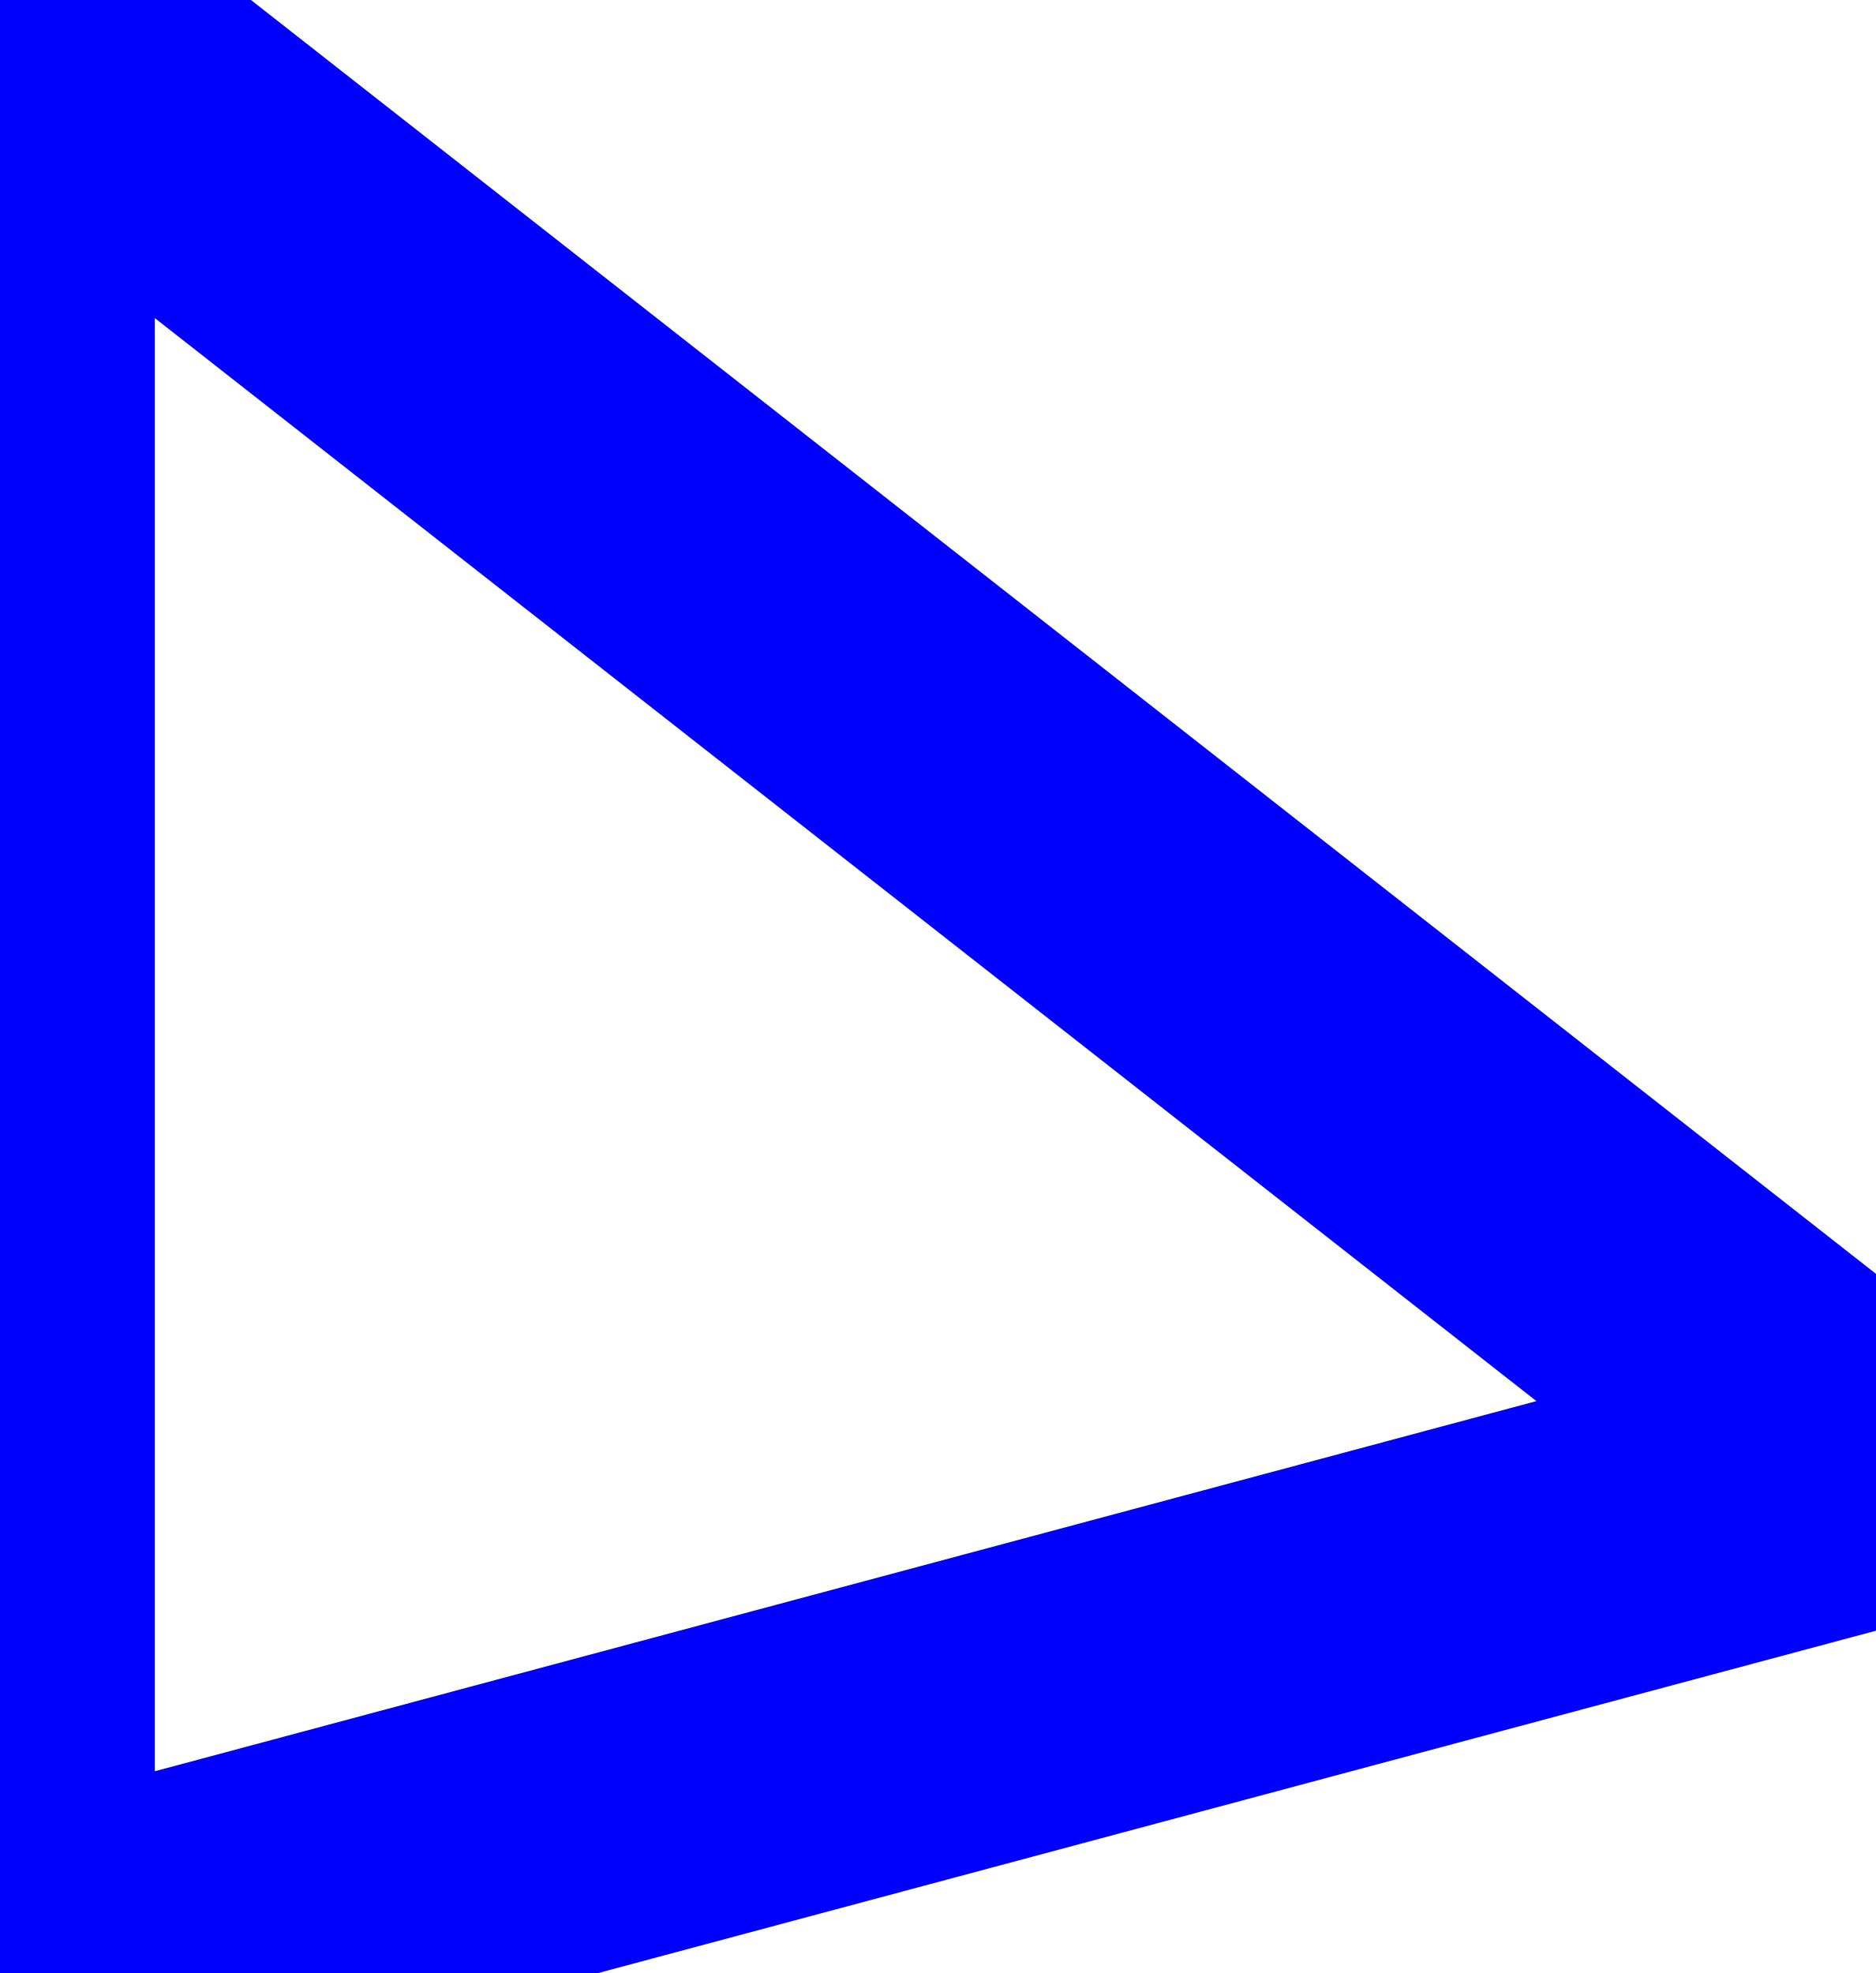
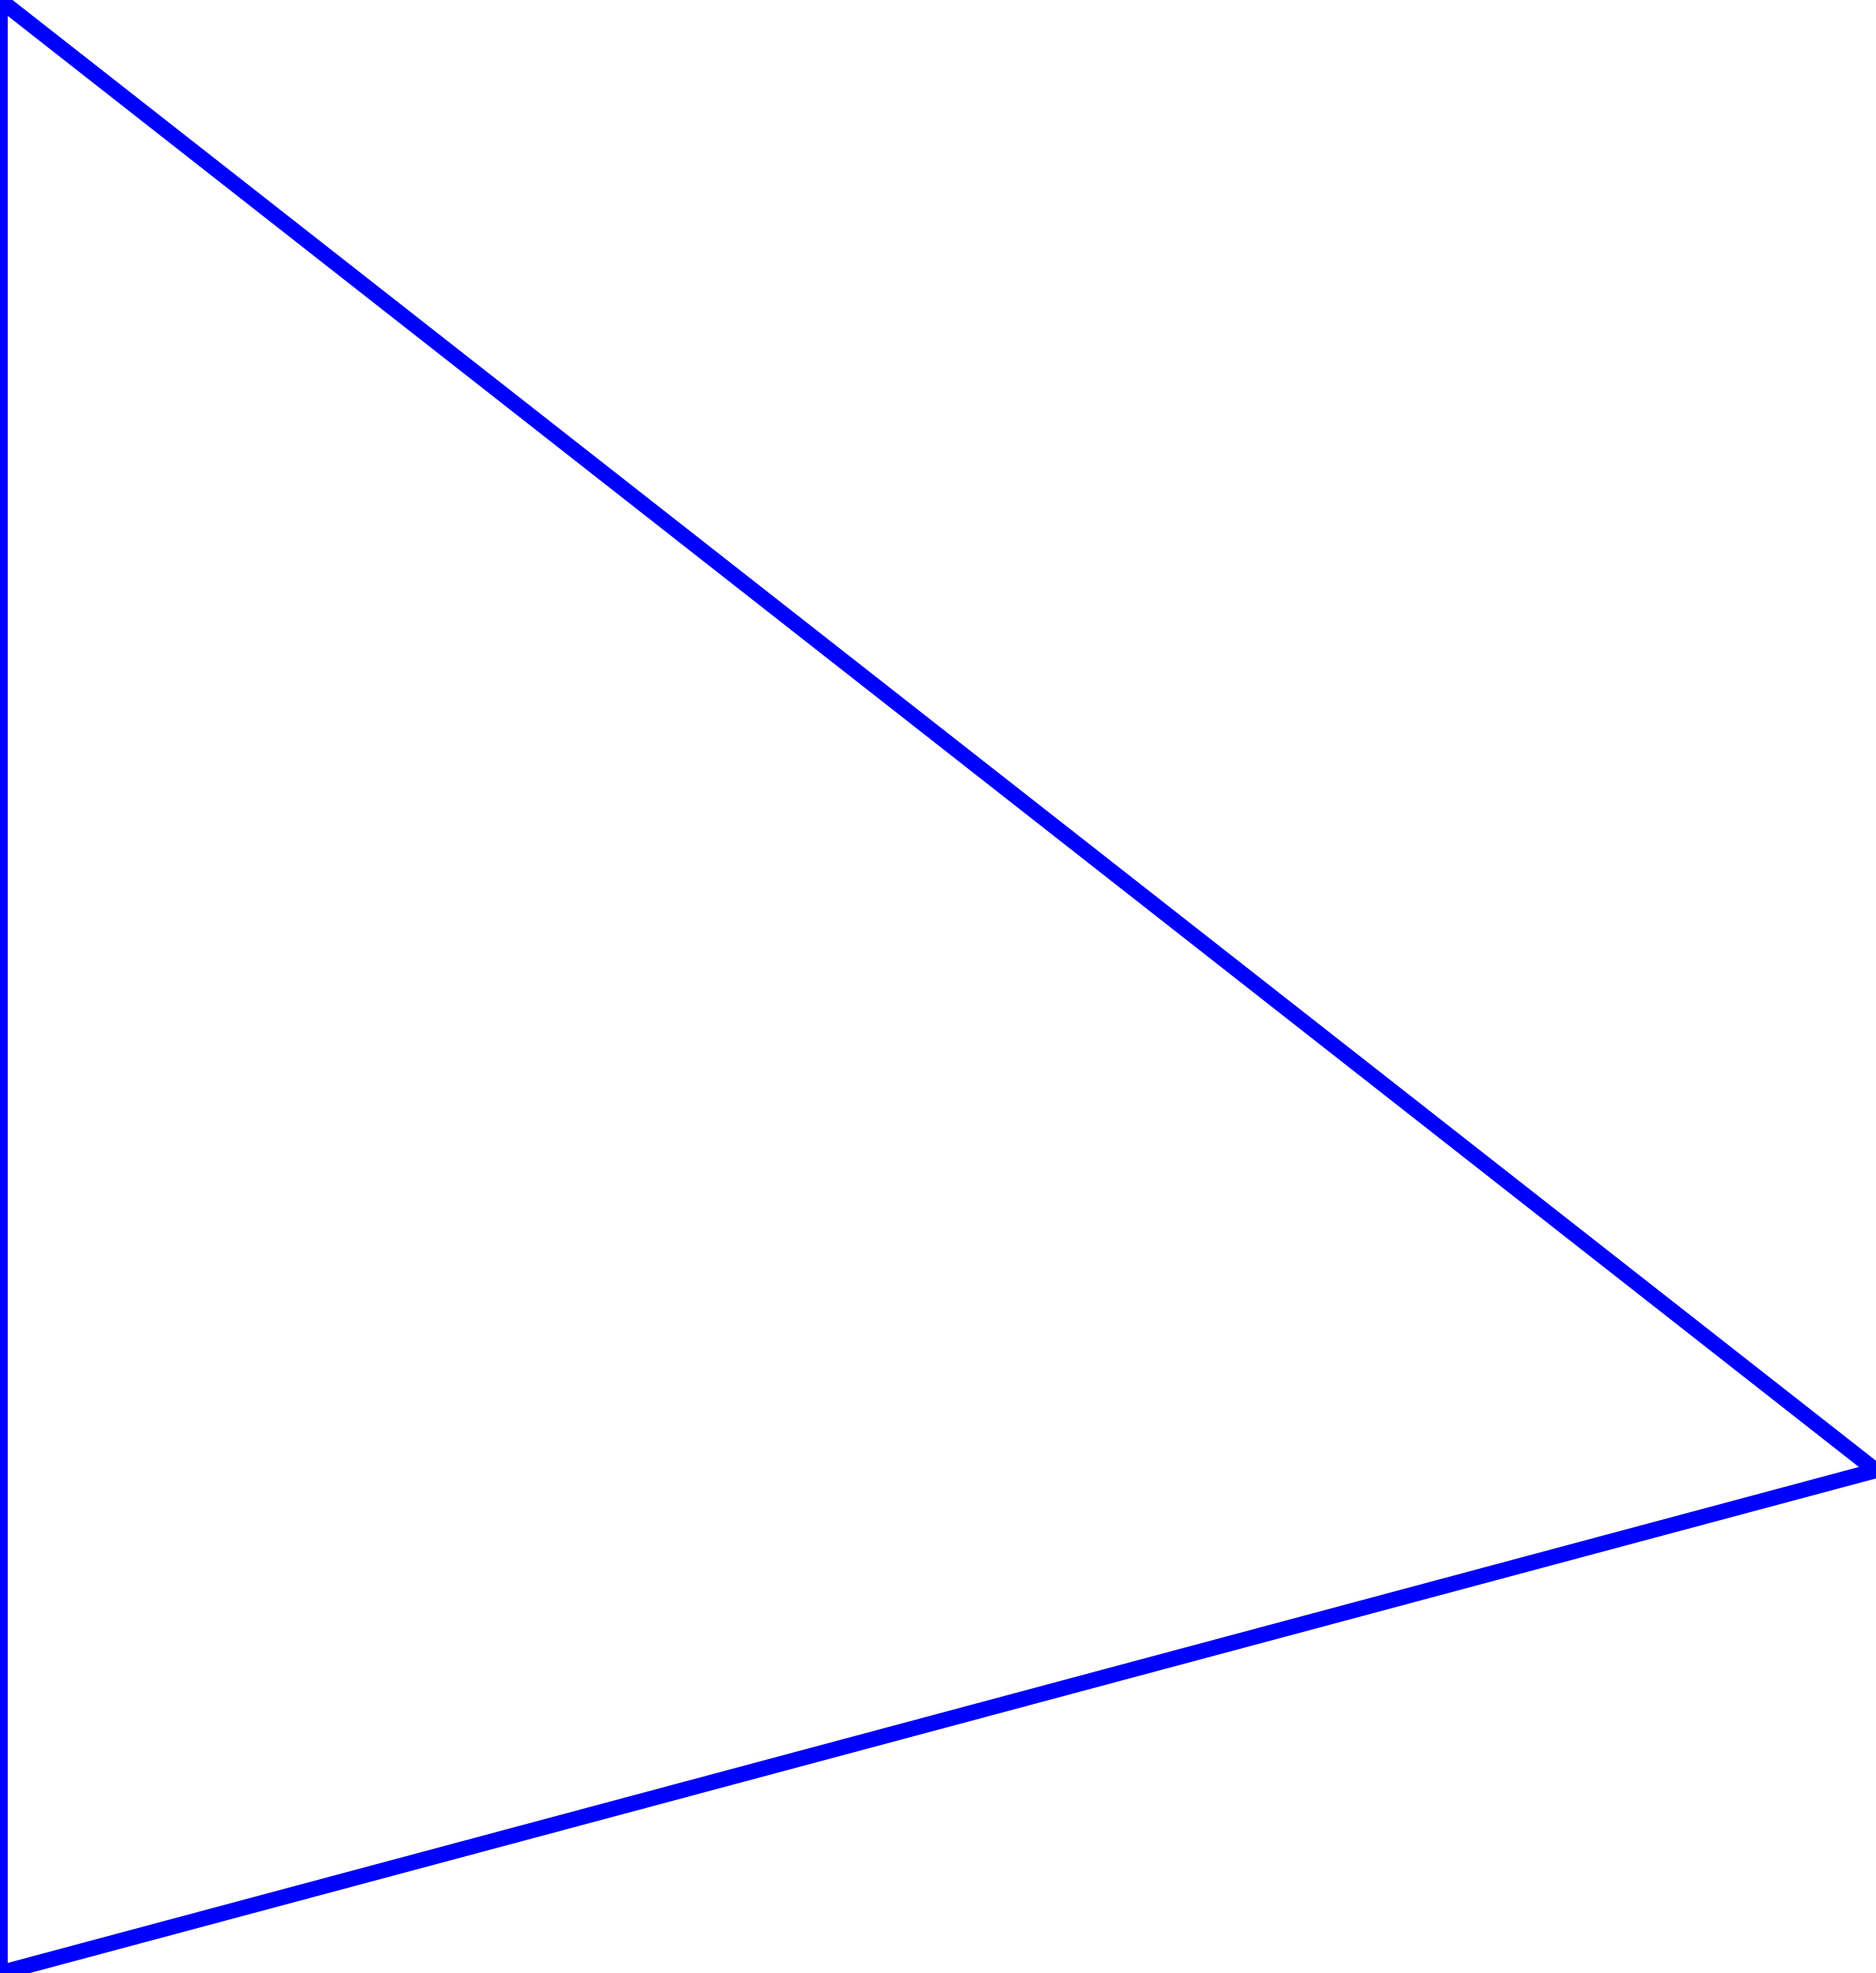
<svg xmlns="http://www.w3.org/2000/svg" width="6.058in" height="6.372in" viewBox="0 0 6.058 6.372" version="1.1">
-   <path id="face0-cut" style="fill:none;stroke:#0000FF;stroke-width:1;stroke-miterlimit:4;stroke-dasharray:none;stroke-linejoin:round;stroke-linecap:round" d="M 6.058,4.749 L 3.011426030362546e-12,2.272461585172042e-12 L 2.272461585172042e-12,6.372 L 6.058,4.749 " />
-   <path id="face0-interior" style="fill:none;stroke:#FF0000;stroke-width:1;stroke-miterlimit:4;stroke-dasharray:none;stroke-linejoin:round;stroke-linecap:round" d="M 6.058,4.749 M 3.011426030362546e-12,2.272461585172042e-12 M 2.272461585172042e-12,6.372 " />
-   <path id="face0-interior" style="fill:none;stroke:#00FF00;stroke-width:1;stroke-miterlimit:4;stroke-dasharray:none;stroke-linejoin:round;stroke-linecap:round" d="M 6.058,4.749 M 3.011426030362546e-12,2.272461585172042e-12 M 2.272461585172042e-12,6.372 " />
+   <path id="face0-cut" style="fill:none;stroke:#0000FF;stroke-width:.05;stroke-miterlimit:4;stroke-dasharray:none;stroke-linejoin:round;stroke-linecap:round" d="M 6.058,4.749 L 7.391031193047433e-13,1.3867411423909767e-16 L 1.3867411423909767e-16,6.372 L 6.058,4.749 " />
+   <path id="face0-interior" style="fill:none;stroke:#FF0000;stroke-width:.05;stroke-miterlimit:4;stroke-dasharray:none;stroke-linejoin:round;stroke-linecap:round" d="M 6.058,4.749 M 7.391031193047433e-13,1.3867411423909767e-16 M 1.3867411423909767e-16,6.372 " />
+   <path id="face0-interior" style="fill:none;stroke:#00FF00;stroke-width:.05;stroke-miterlimit:4;stroke-dasharray:none;stroke-linejoin:round;stroke-linecap:round" d="M 6.058,4.749 M 7.391031193047433e-13,1.3867411423909767e-16 M 1.3867411423909767e-16,6.372 " />
</svg>
